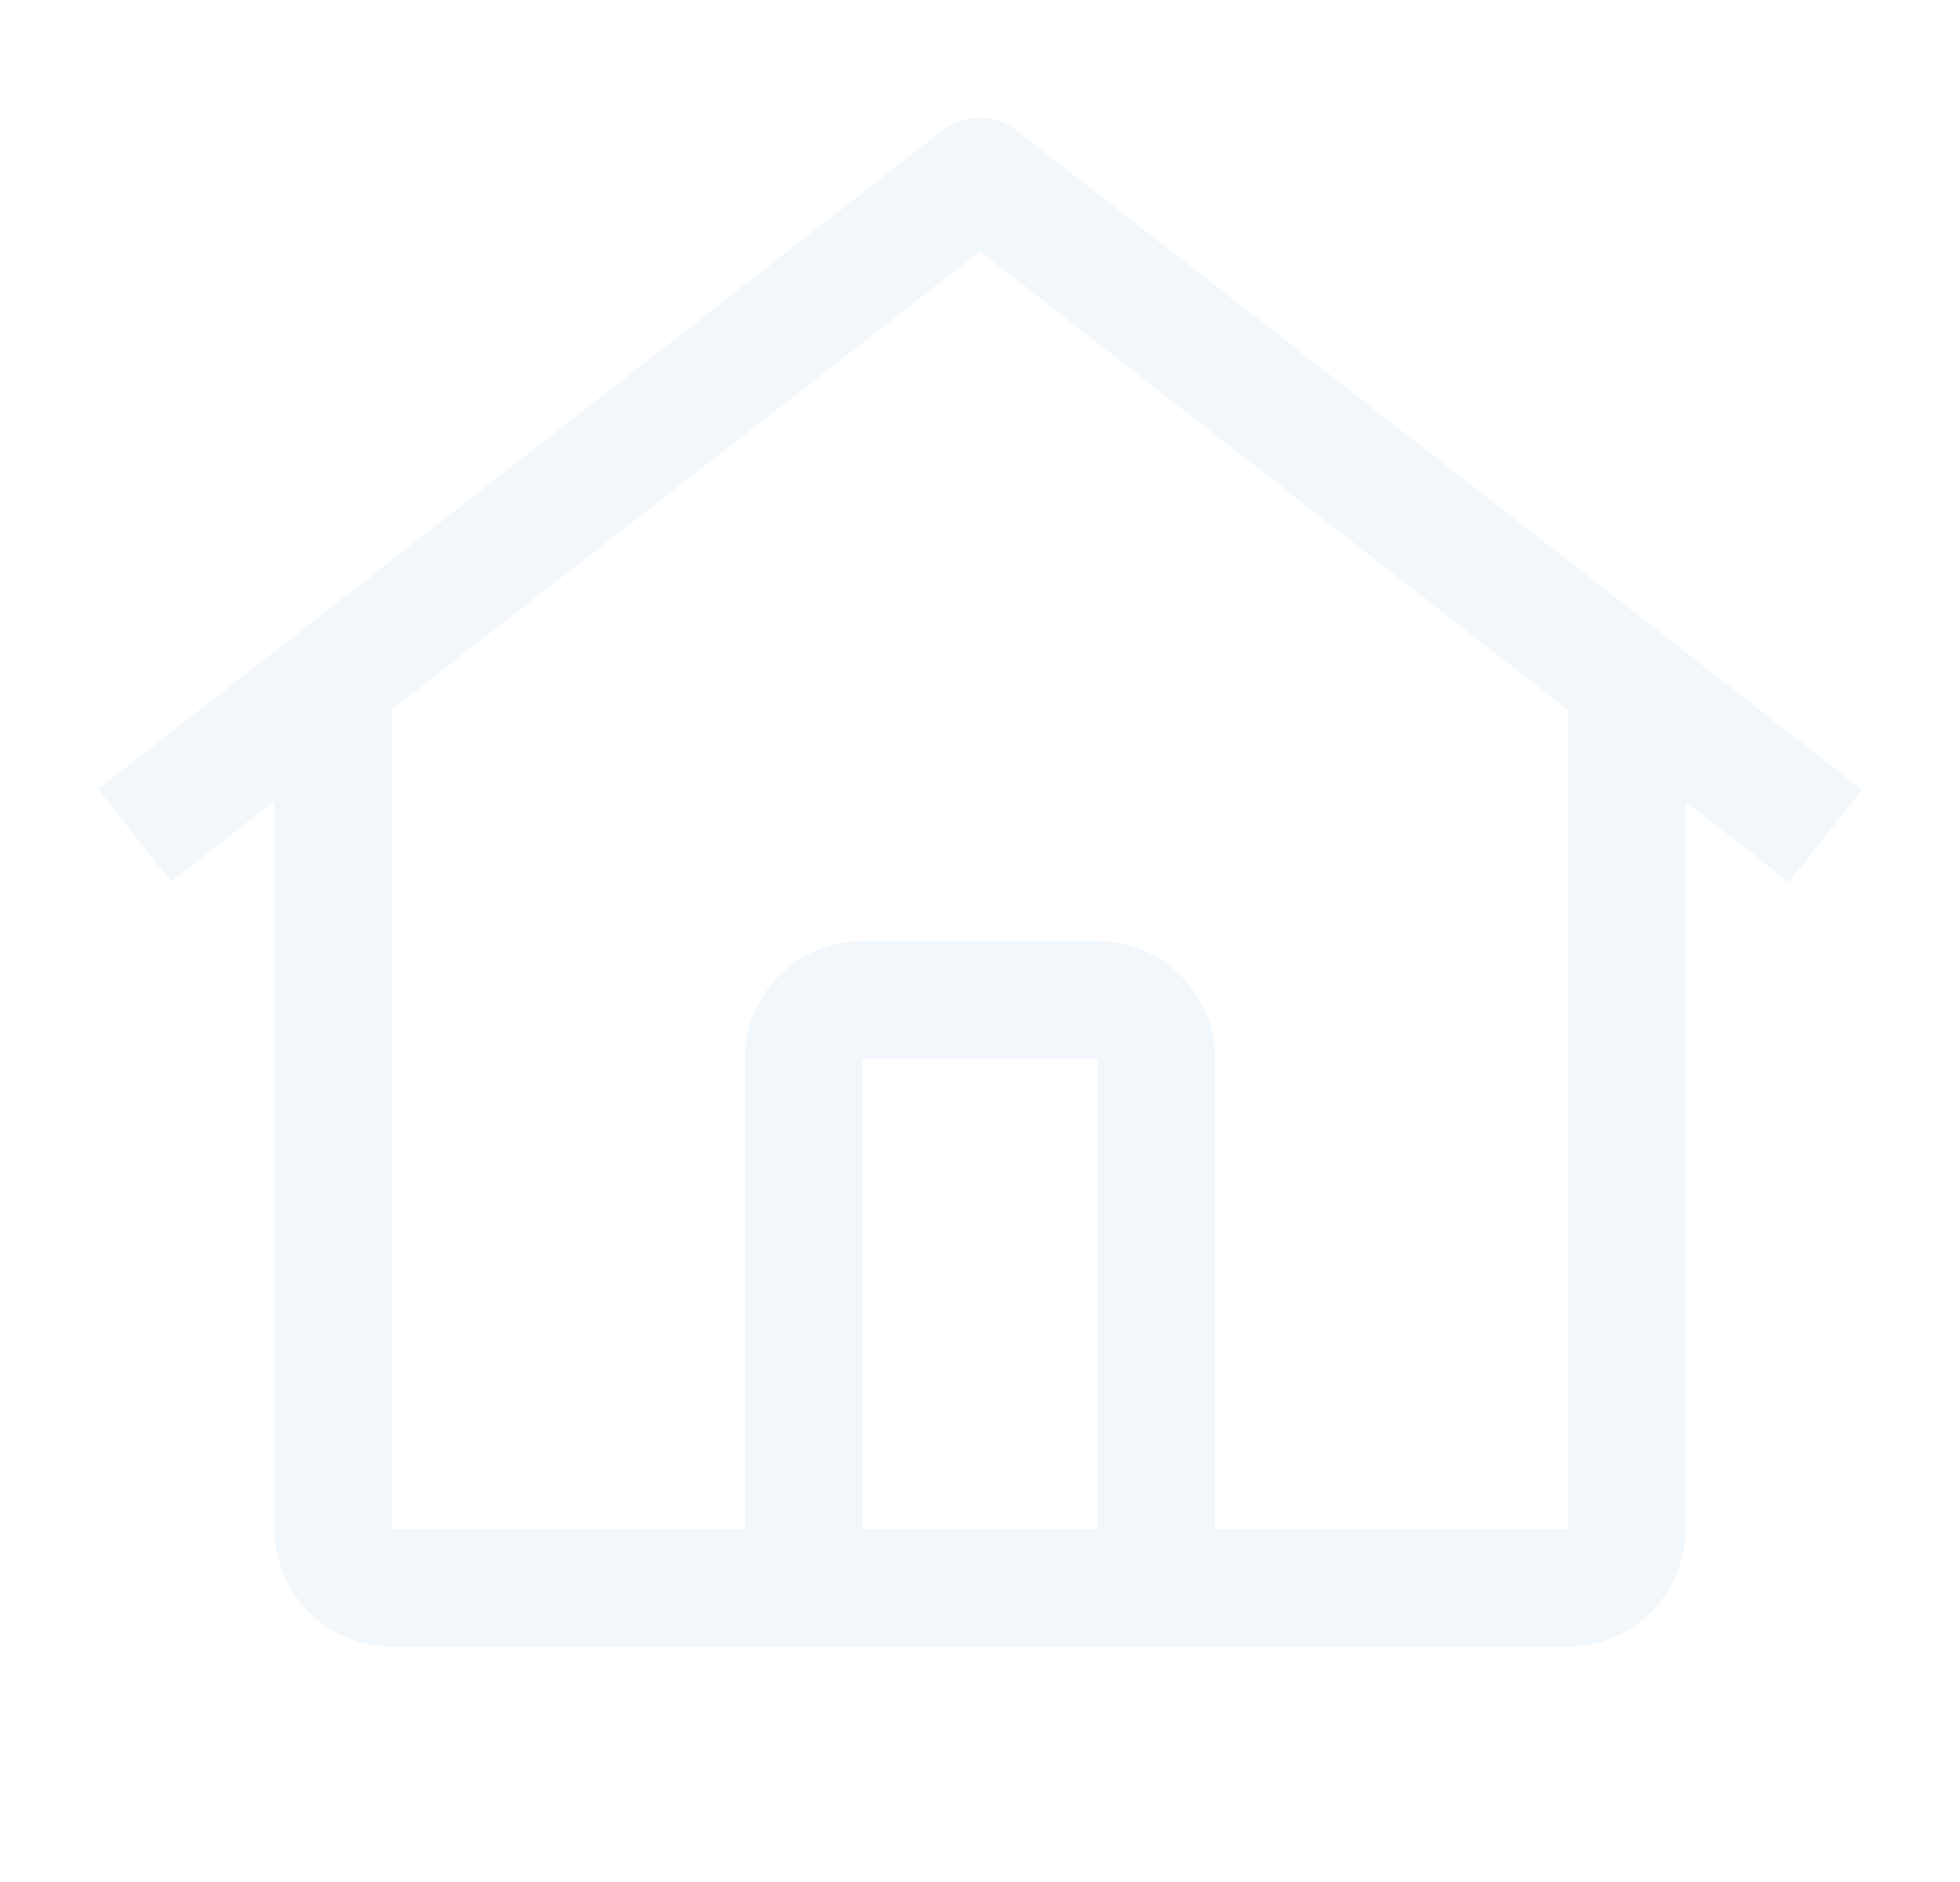
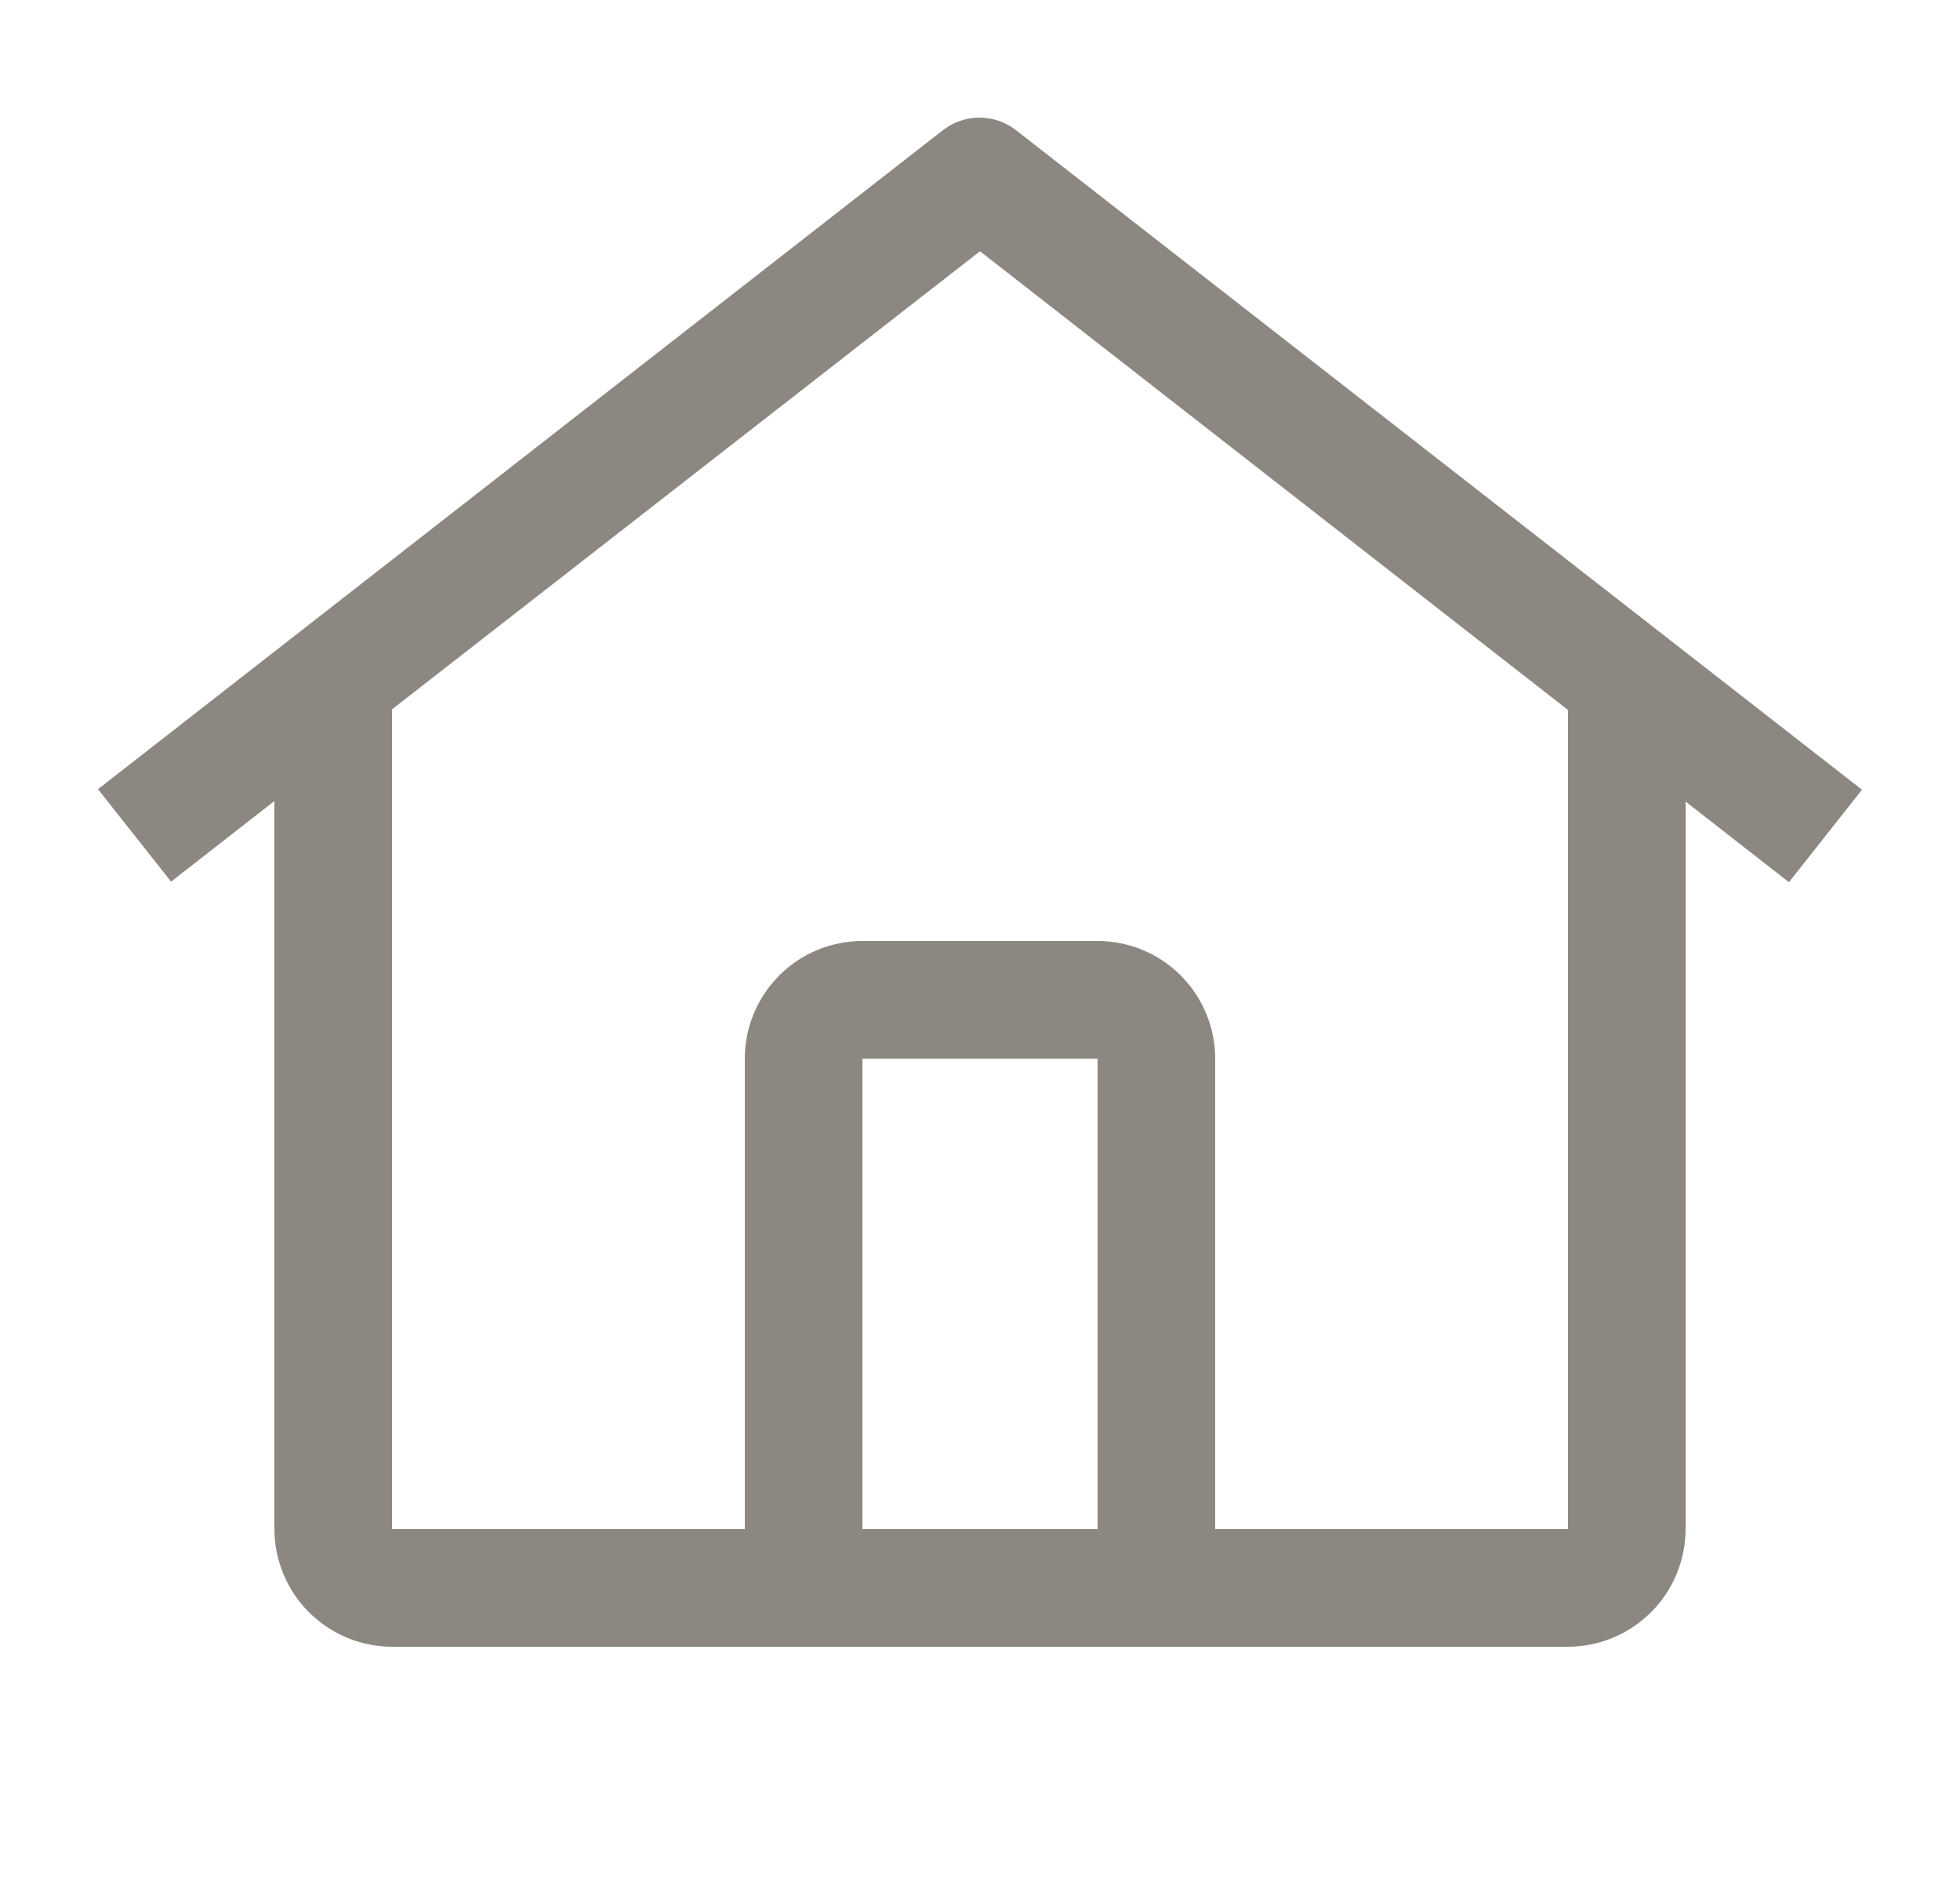
<svg xmlns="http://www.w3.org/2000/svg" width="25" height="24" viewBox="0 0 25 24" fill="none">
-   <path d="M12.959 1.66C12.826 1.556 12.662 1.5 12.493 1.5C12.325 1.5 12.161 1.556 12.027 1.66L1.25 10.064L2.182 11.243L3.5 10.215V19.5C3.501 19.897 3.659 20.278 3.94 20.559C4.221 20.84 4.602 20.999 5 21H20C20.398 20.999 20.779 20.84 21.06 20.559C21.341 20.278 21.499 19.897 21.5 19.5V10.222L22.818 11.25L23.75 10.071L12.959 1.66ZM14 19.5H11V13.5H14V19.5ZM15.5 19.5V13.5C15.5 13.102 15.341 12.721 15.06 12.439C14.779 12.158 14.398 12 14 12H11C10.602 12 10.221 12.158 9.94 12.439C9.659 12.721 9.5 13.102 9.5 13.5V19.5H5V9.046L12.5 3.204L20 9.054V19.5H15.5Z" fill="#F2F7FC" />
+   <path d="M12.959 1.66C12.826 1.556 12.662 1.5 12.493 1.5C12.325 1.5 12.161 1.556 12.027 1.66L1.25 10.064L2.182 11.243L3.5 10.215V19.5C3.501 19.897 3.659 20.278 3.94 20.559C4.221 20.84 4.602 20.999 5 21H20C20.398 20.999 20.779 20.84 21.06 20.559C21.341 20.278 21.499 19.897 21.5 19.5V10.222L22.818 11.25L23.75 10.071L12.959 1.66ZM14 19.5H11V13.5H14V19.5ZM15.5 19.5V13.5C15.5 13.102 15.341 12.721 15.06 12.439C14.779 12.158 14.398 12 14 12H11C10.602 12 10.221 12.158 9.94 12.439C9.659 12.721 9.5 13.102 9.5 13.5V19.5H5V9.046L12.5 3.204L20 9.054V19.5H15.5Z" fill="#1A1003" fill-opacity="0.5" />
</svg>
